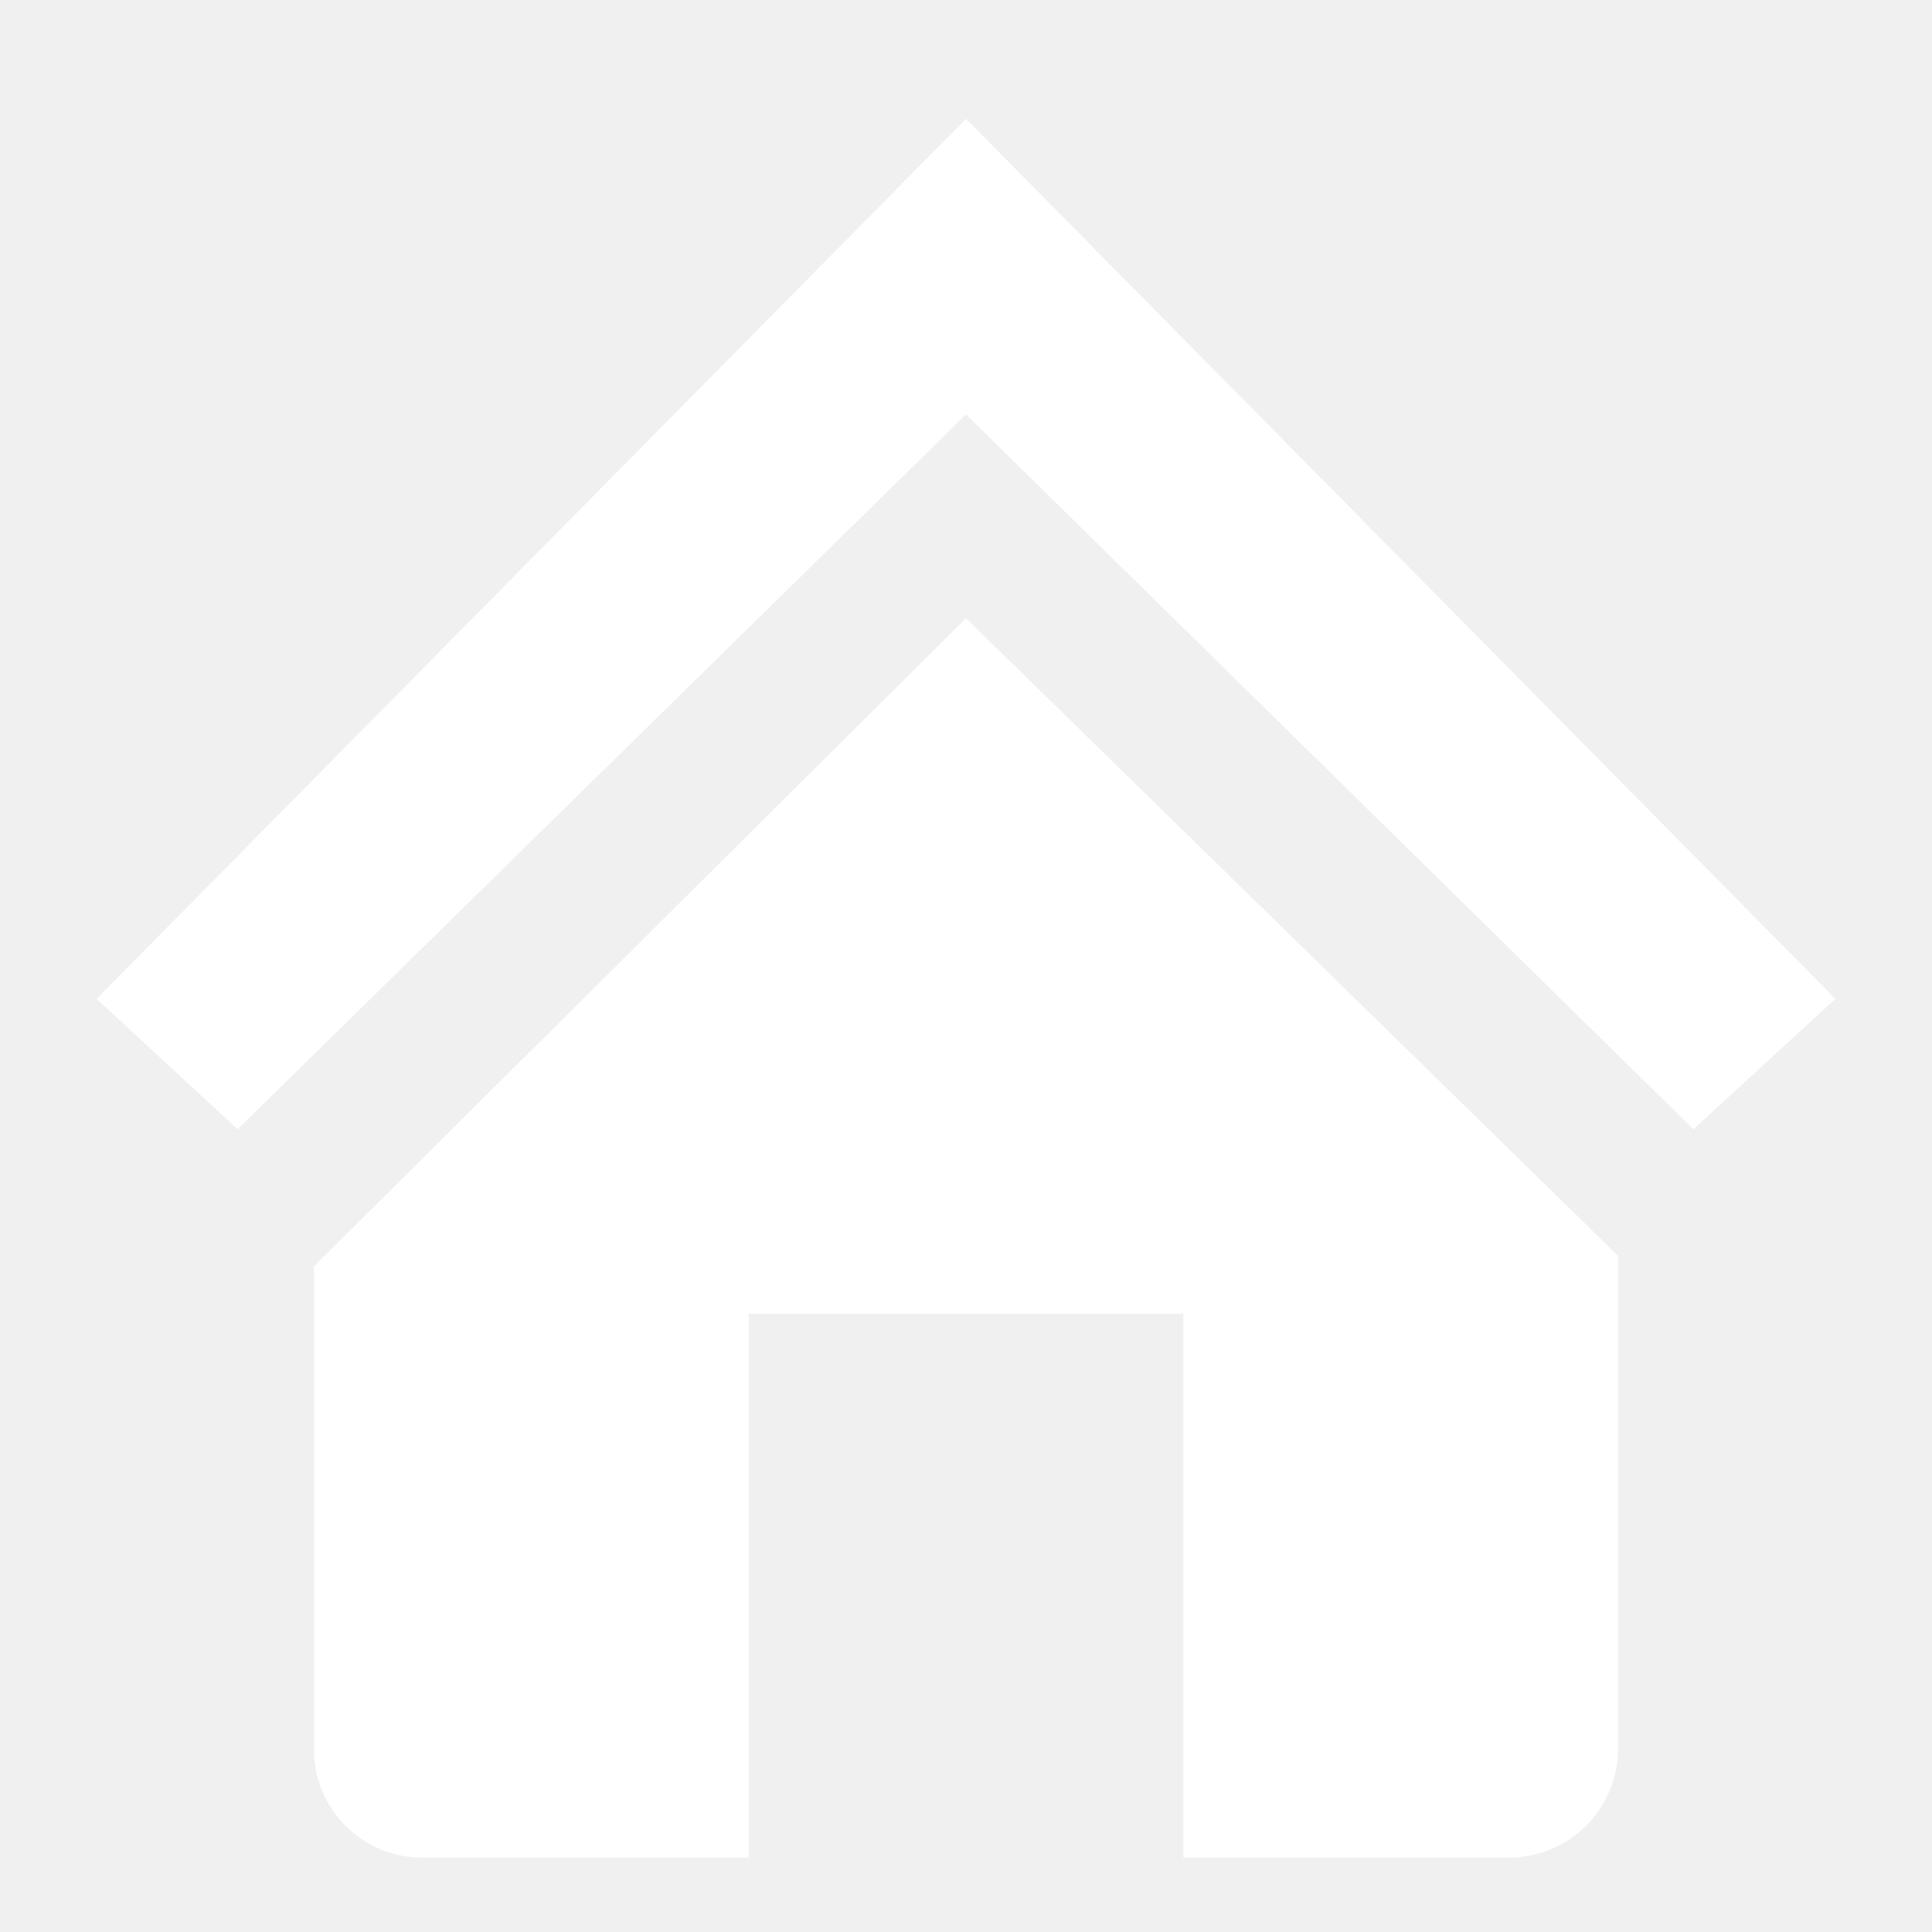
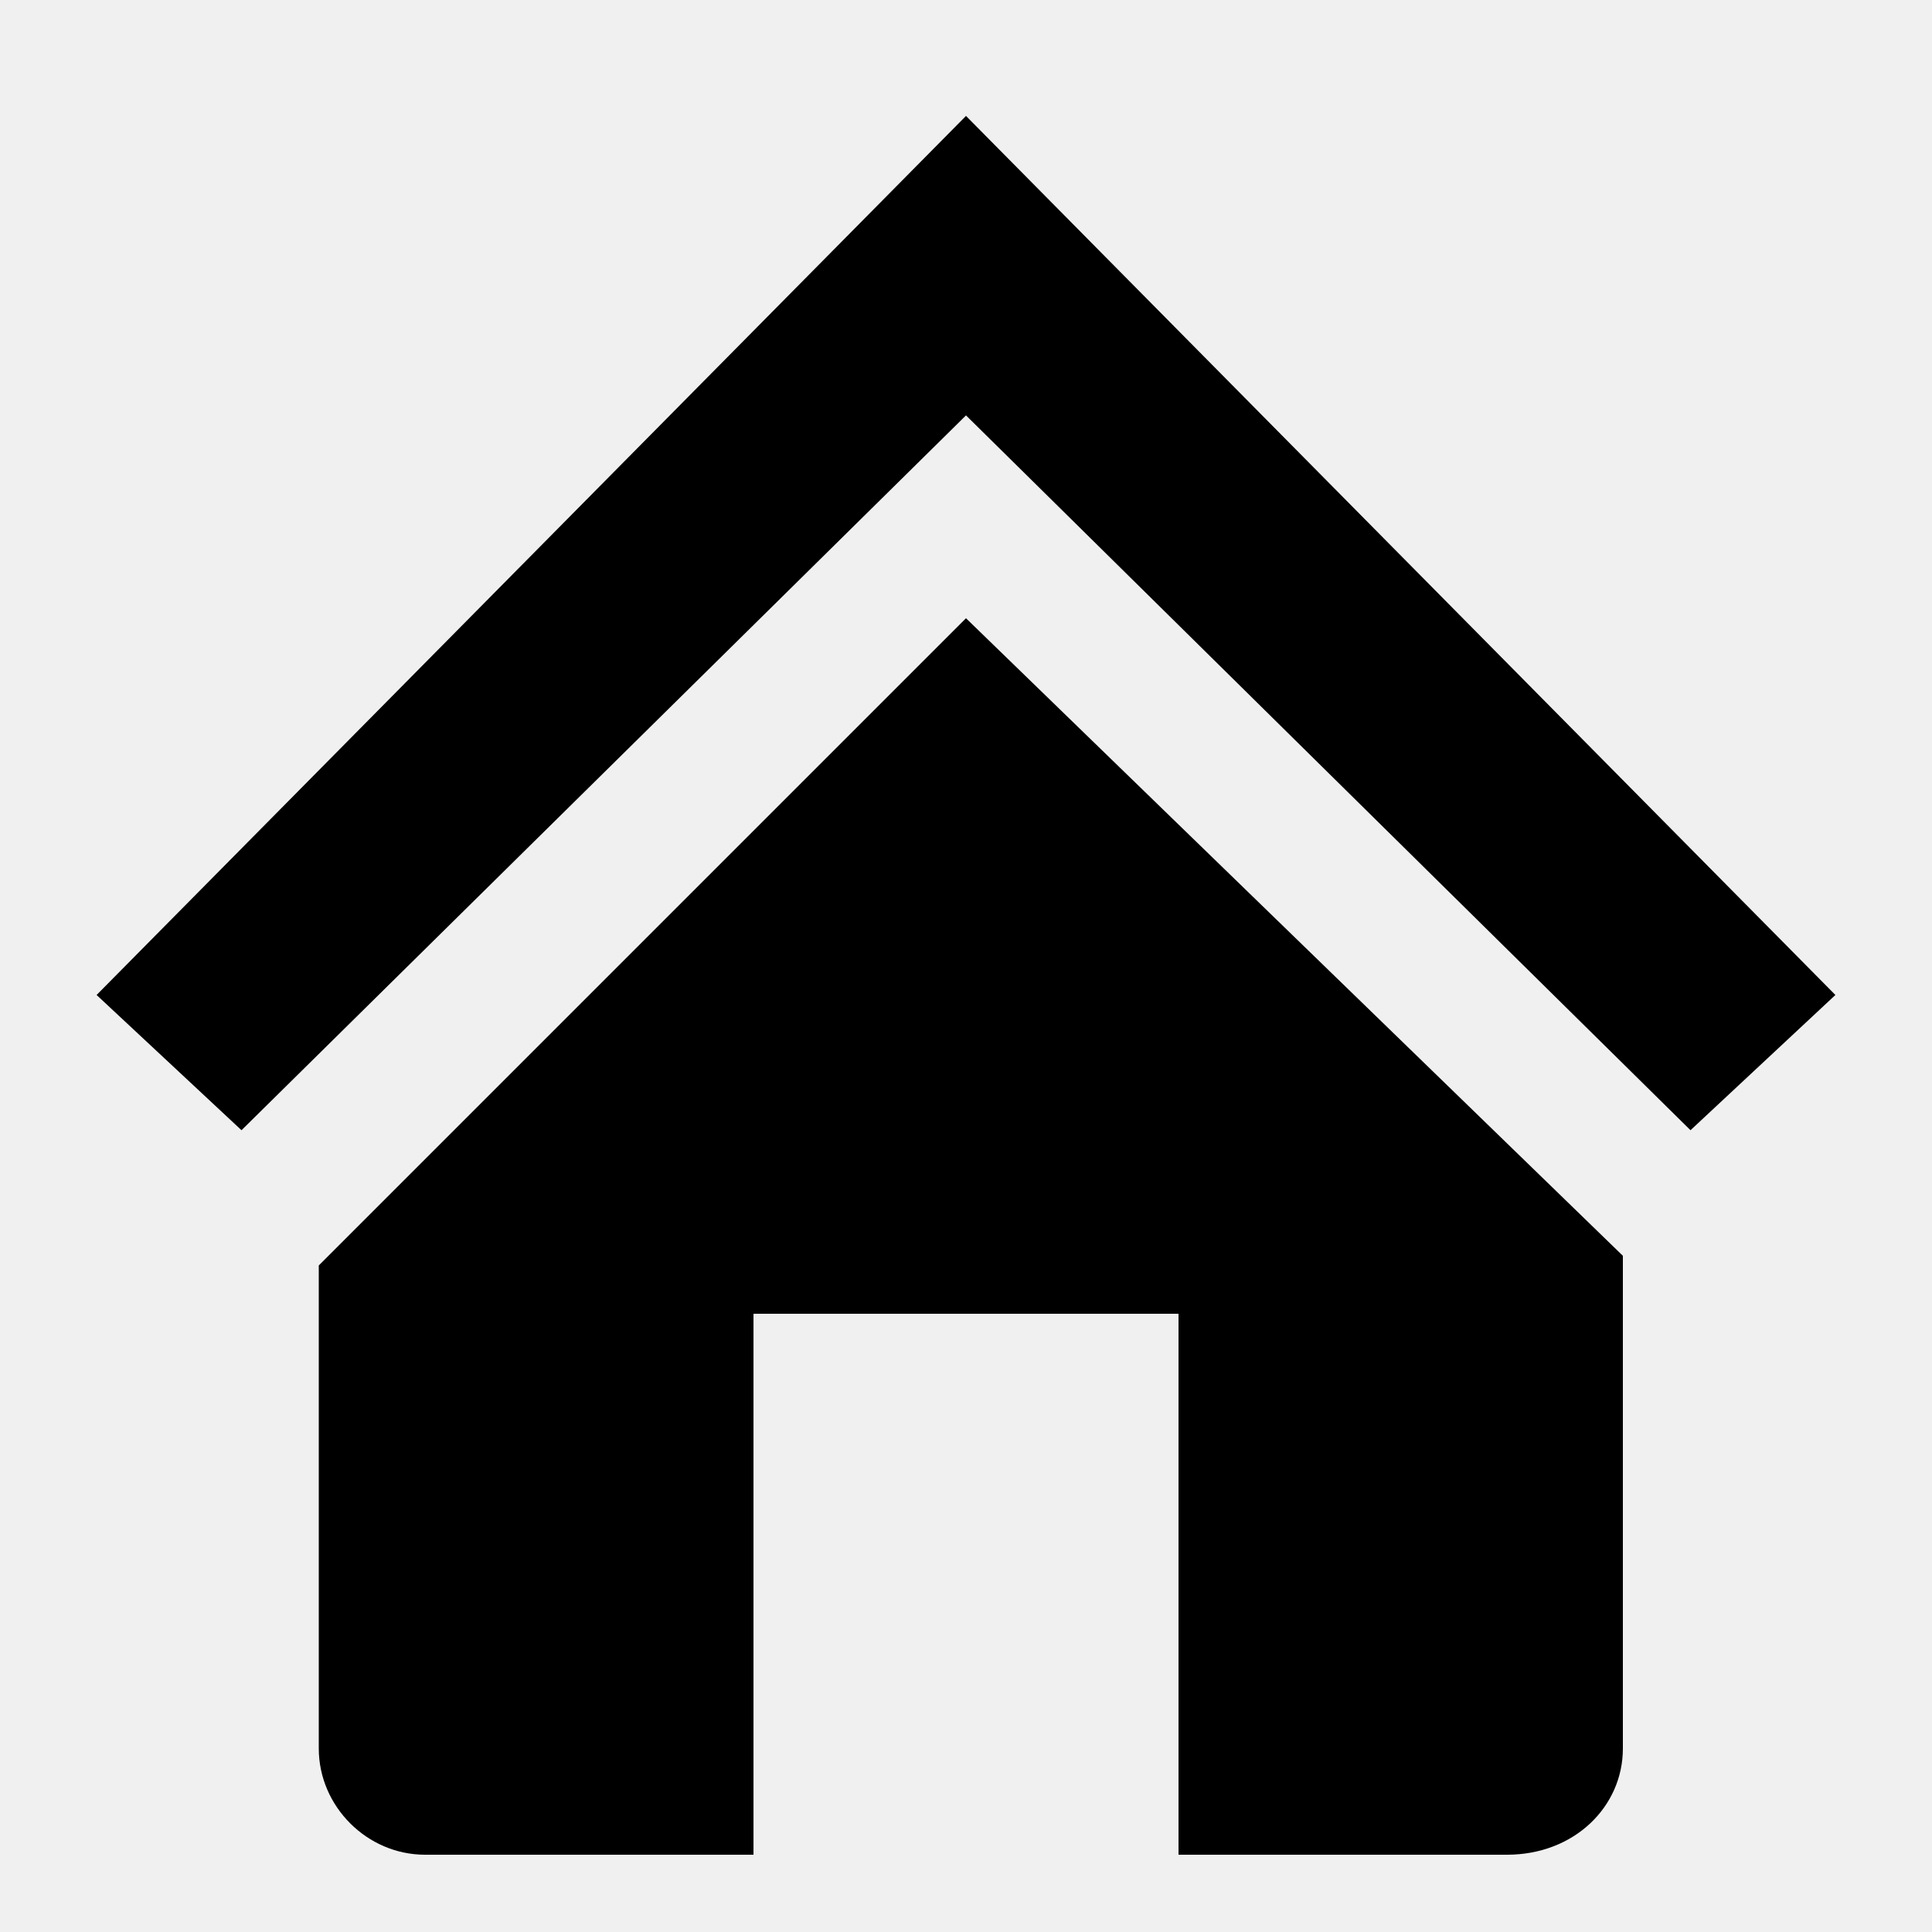
- <svg xmlns="http://www.w3.org/2000/svg" id="Layer_1" data-name="Layer 1" viewBox="0 0 20 20">
-   <defs>
-     <style>.cls-1{fill:#fff;fill-rule:evenodd;}</style>
-   </defs>
-   <path id="icon-house" class="cls-1" d="M15.61,19.23H12.25V13.6H7.75v5.63H4.38a1.12,1.12,0,0,1-1.13-1.12v-5L10,6.4,16.75,13v5.06A1.13,1.13,0,0,1,15.61,19.23Zm1.92-7.54L10,4.29l-7.54,7.4L1,10.34l9-9.11,9,9.11Z" />
+ <svg xmlns="http://www.w3.org/2000/svg" version="1.1" id="Layer_1" x="0px" y="0px" viewBox="0 0 20 20" style="enable-background:new 0 0 20 20;" xml:space="preserve">
+   <style type="text/css">
+ 	.st0{fill-rule:evenodd;clip-rule:evenodd;}
+ </style>
+   <path id="icon-house" class="st0" d="M15.6,19.2h-3.4v-5.6H7.8v5.6H4.4c-0.6,0-1.1-0.5-1.1-1.1c0,0,0,0,0,0v-5L10,6.4l6.8,6.6v5.1  C16.8,18.7,16.3,19.2,15.6,19.2C15.6,19.2,15.6,19.2,15.6,19.2z M17.5,11.7L10,4.3l-7.5,7.4L1,10.3l9-9.1l9,9.1L17.5,11.7z" />
</svg>
